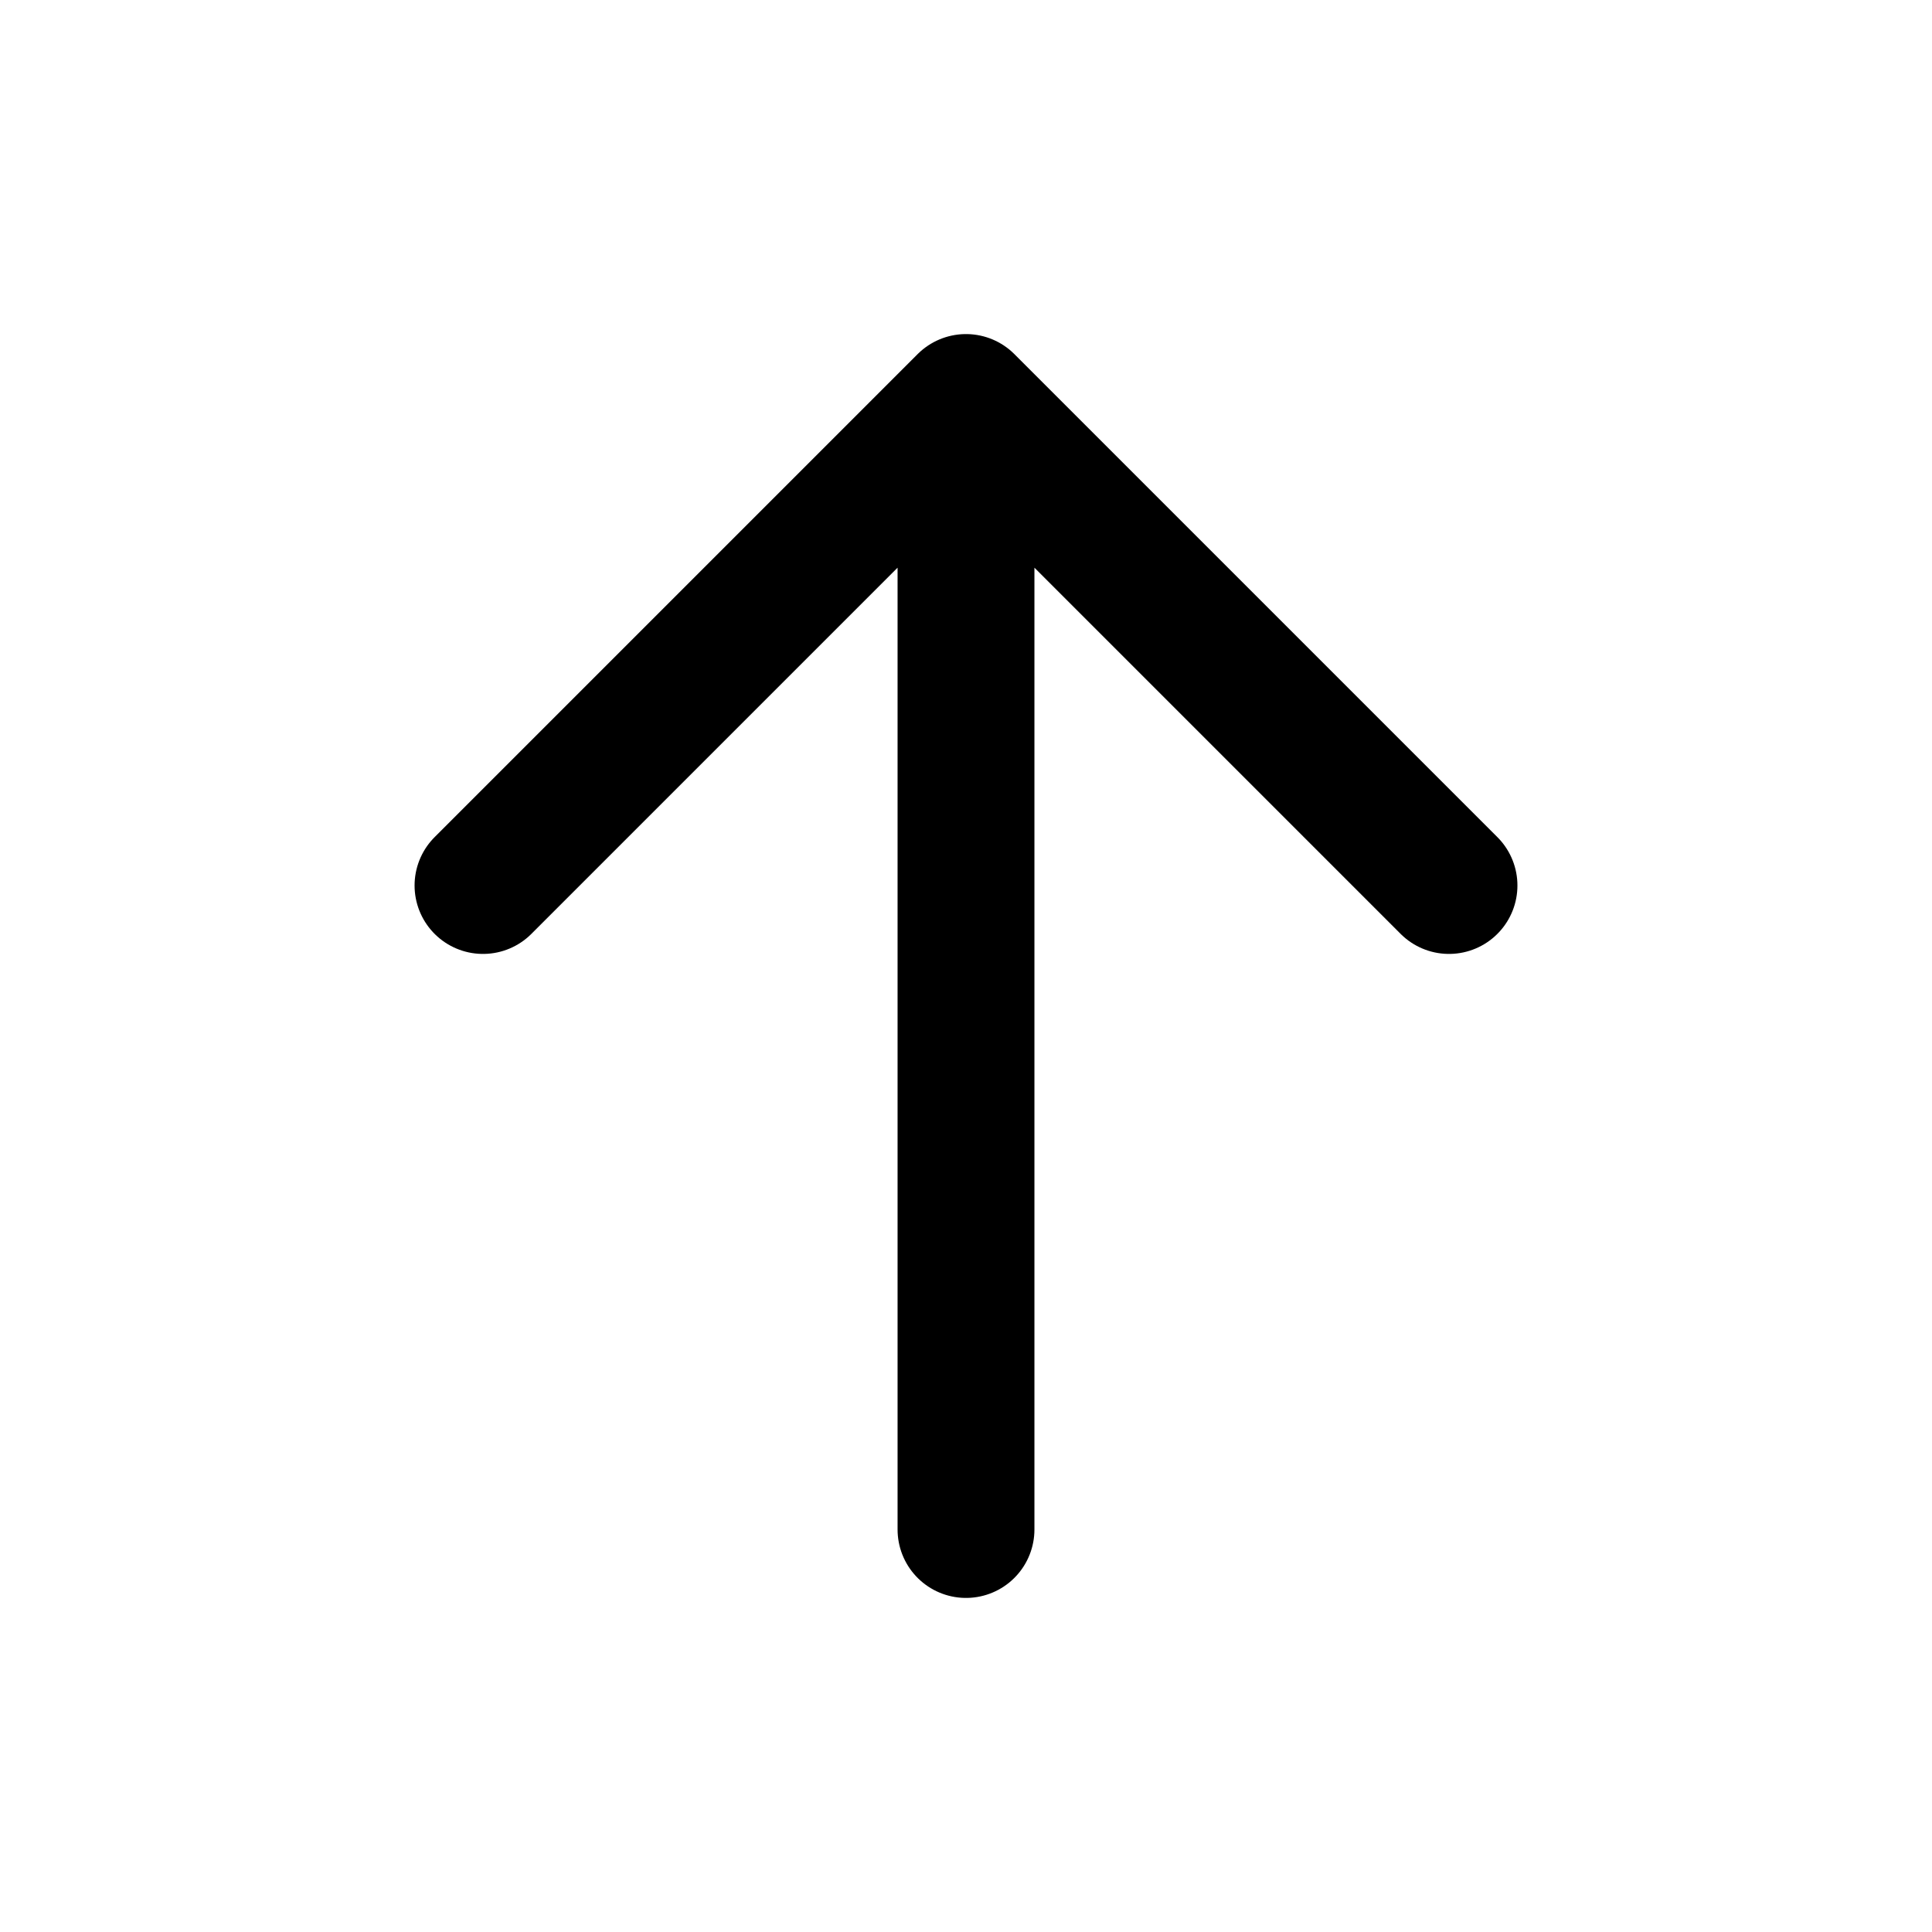
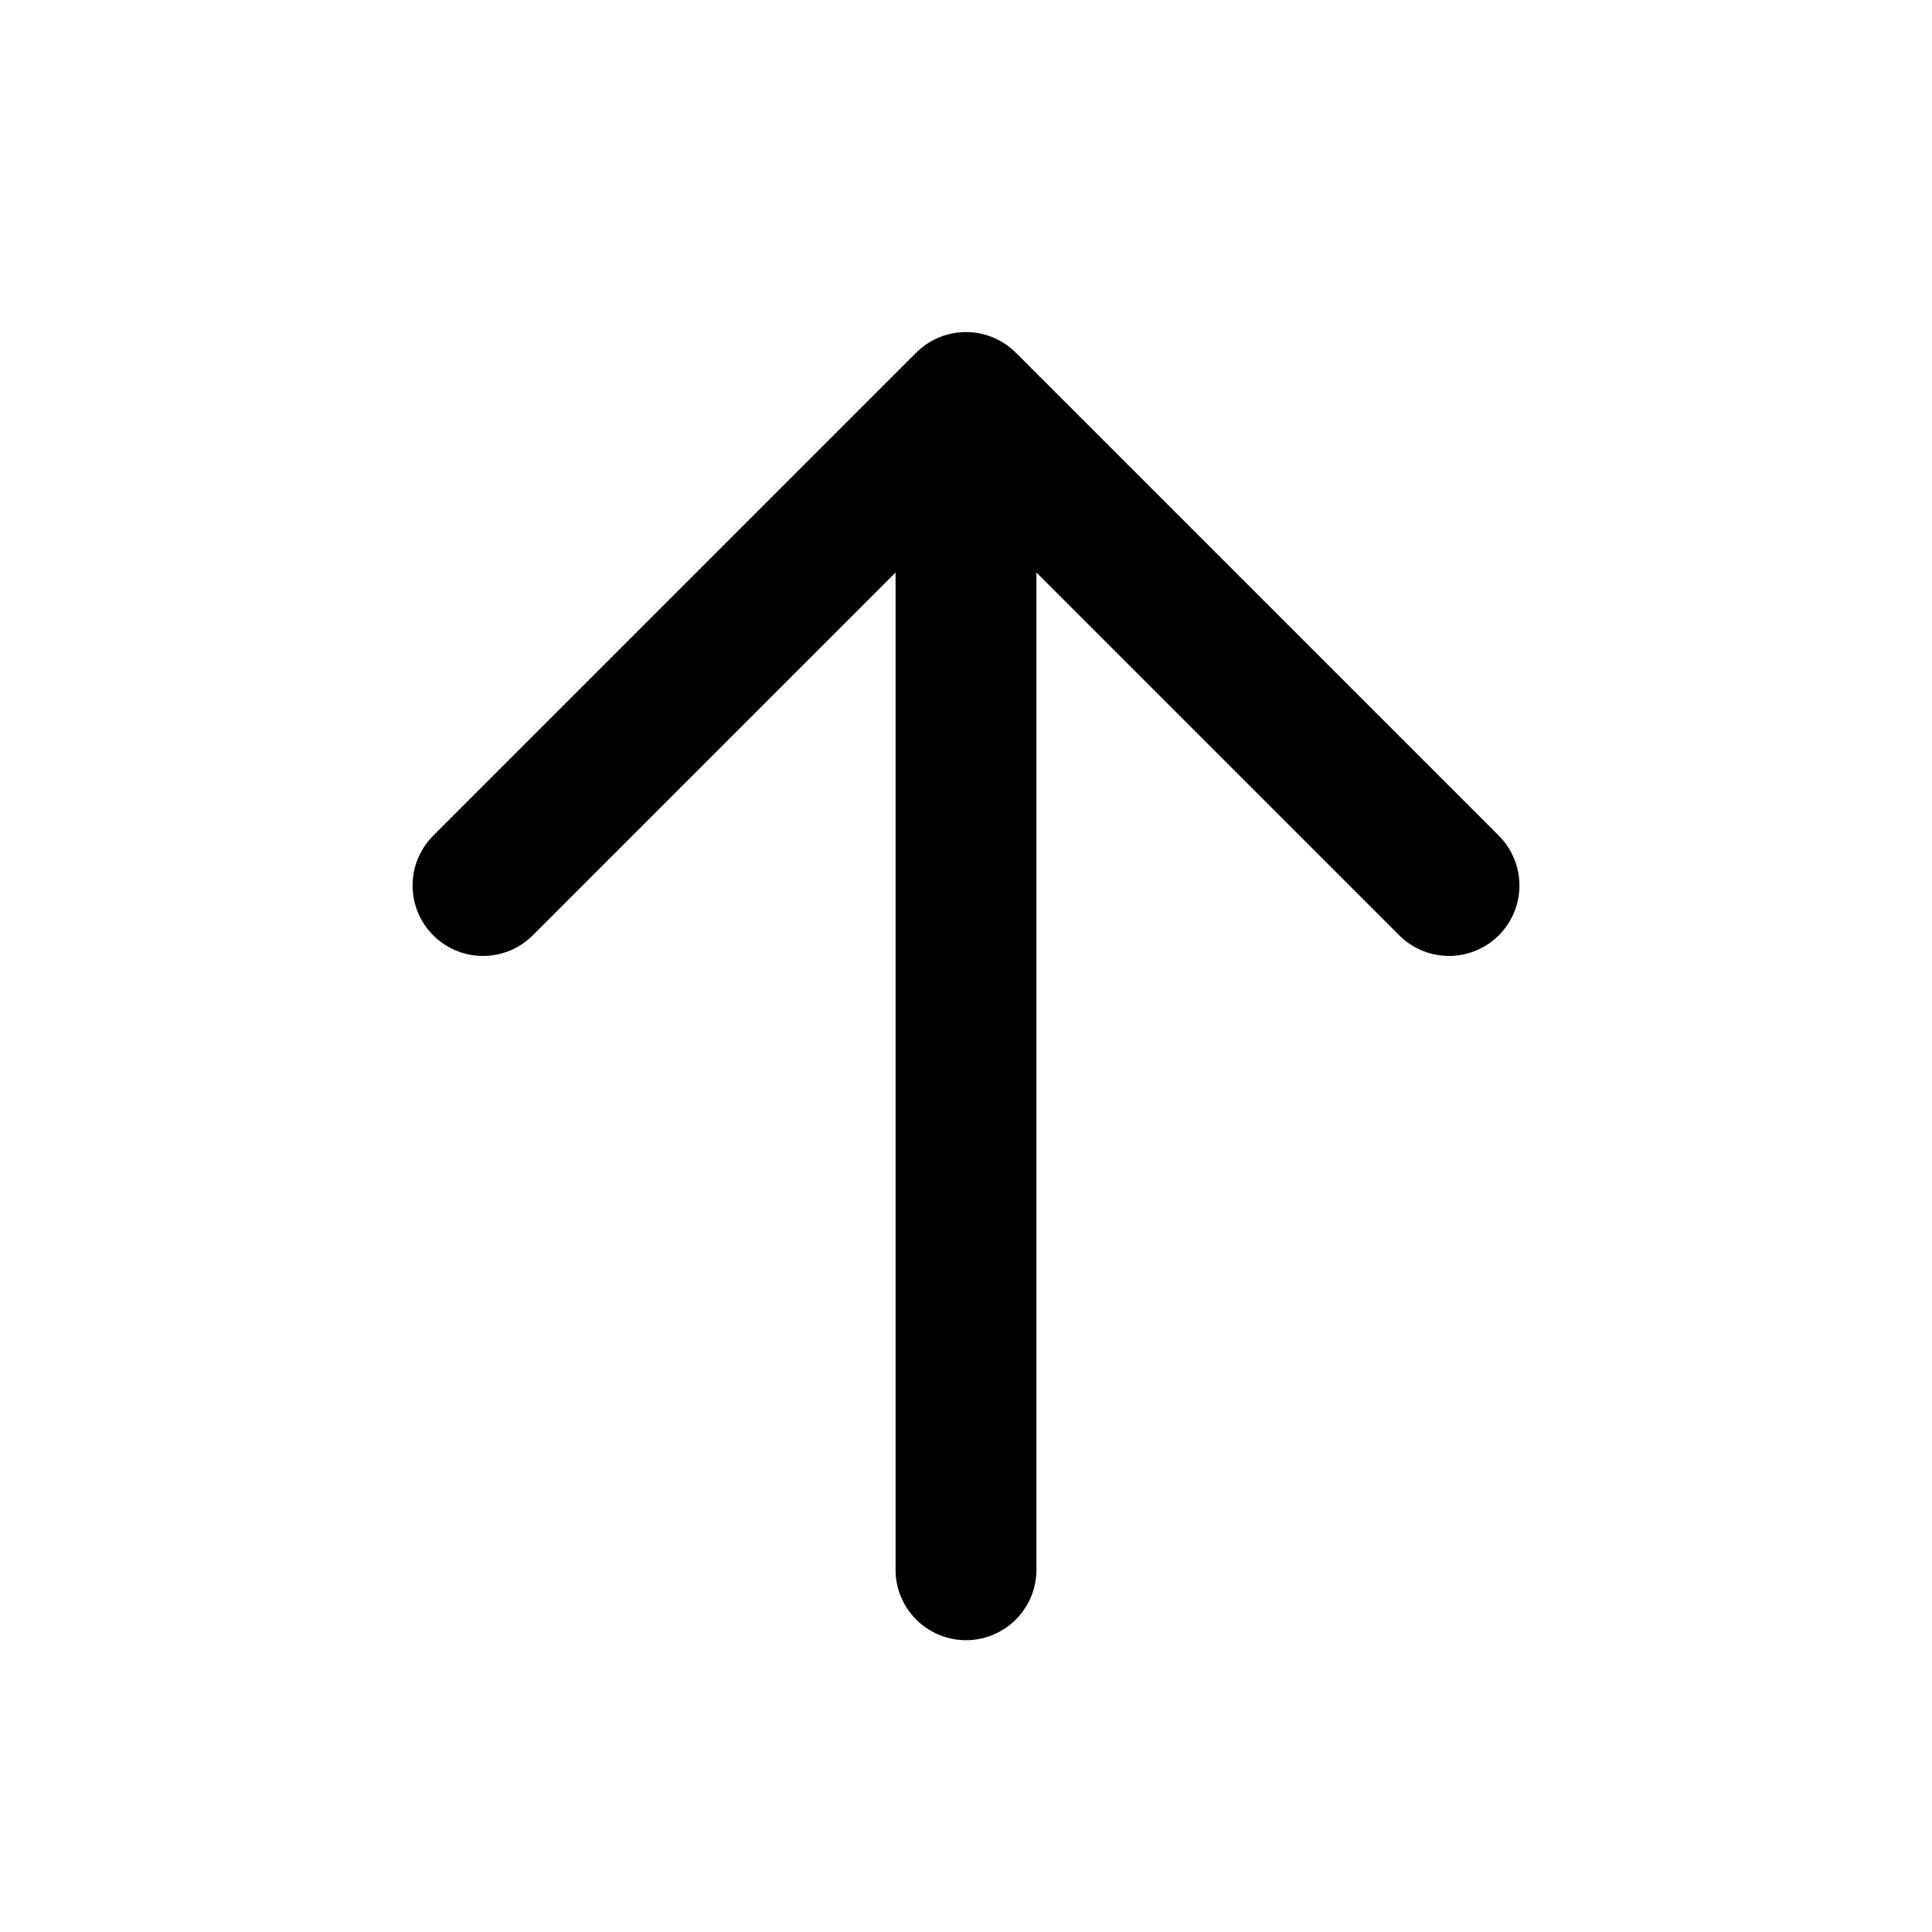
- <svg xmlns="http://www.w3.org/2000/svg" viewBox="0 0 24 24" fill="none" stroke="currentColor" stroke-width="1.7" stroke-linecap="round" stroke-linejoin="round">
-   <path d="M12 19V5m-6 6 6-6 6 6" />
+ <svg xmlns="http://www.w3.org/2000/svg" viewBox="0 0 24 24" fill="none" stroke="currentColor" stroke-width="1.75" stroke-linecap="round" stroke-linejoin="round">
+   <path d="M12 19.5V5M6 11l6-6 6 6" />
</svg>
